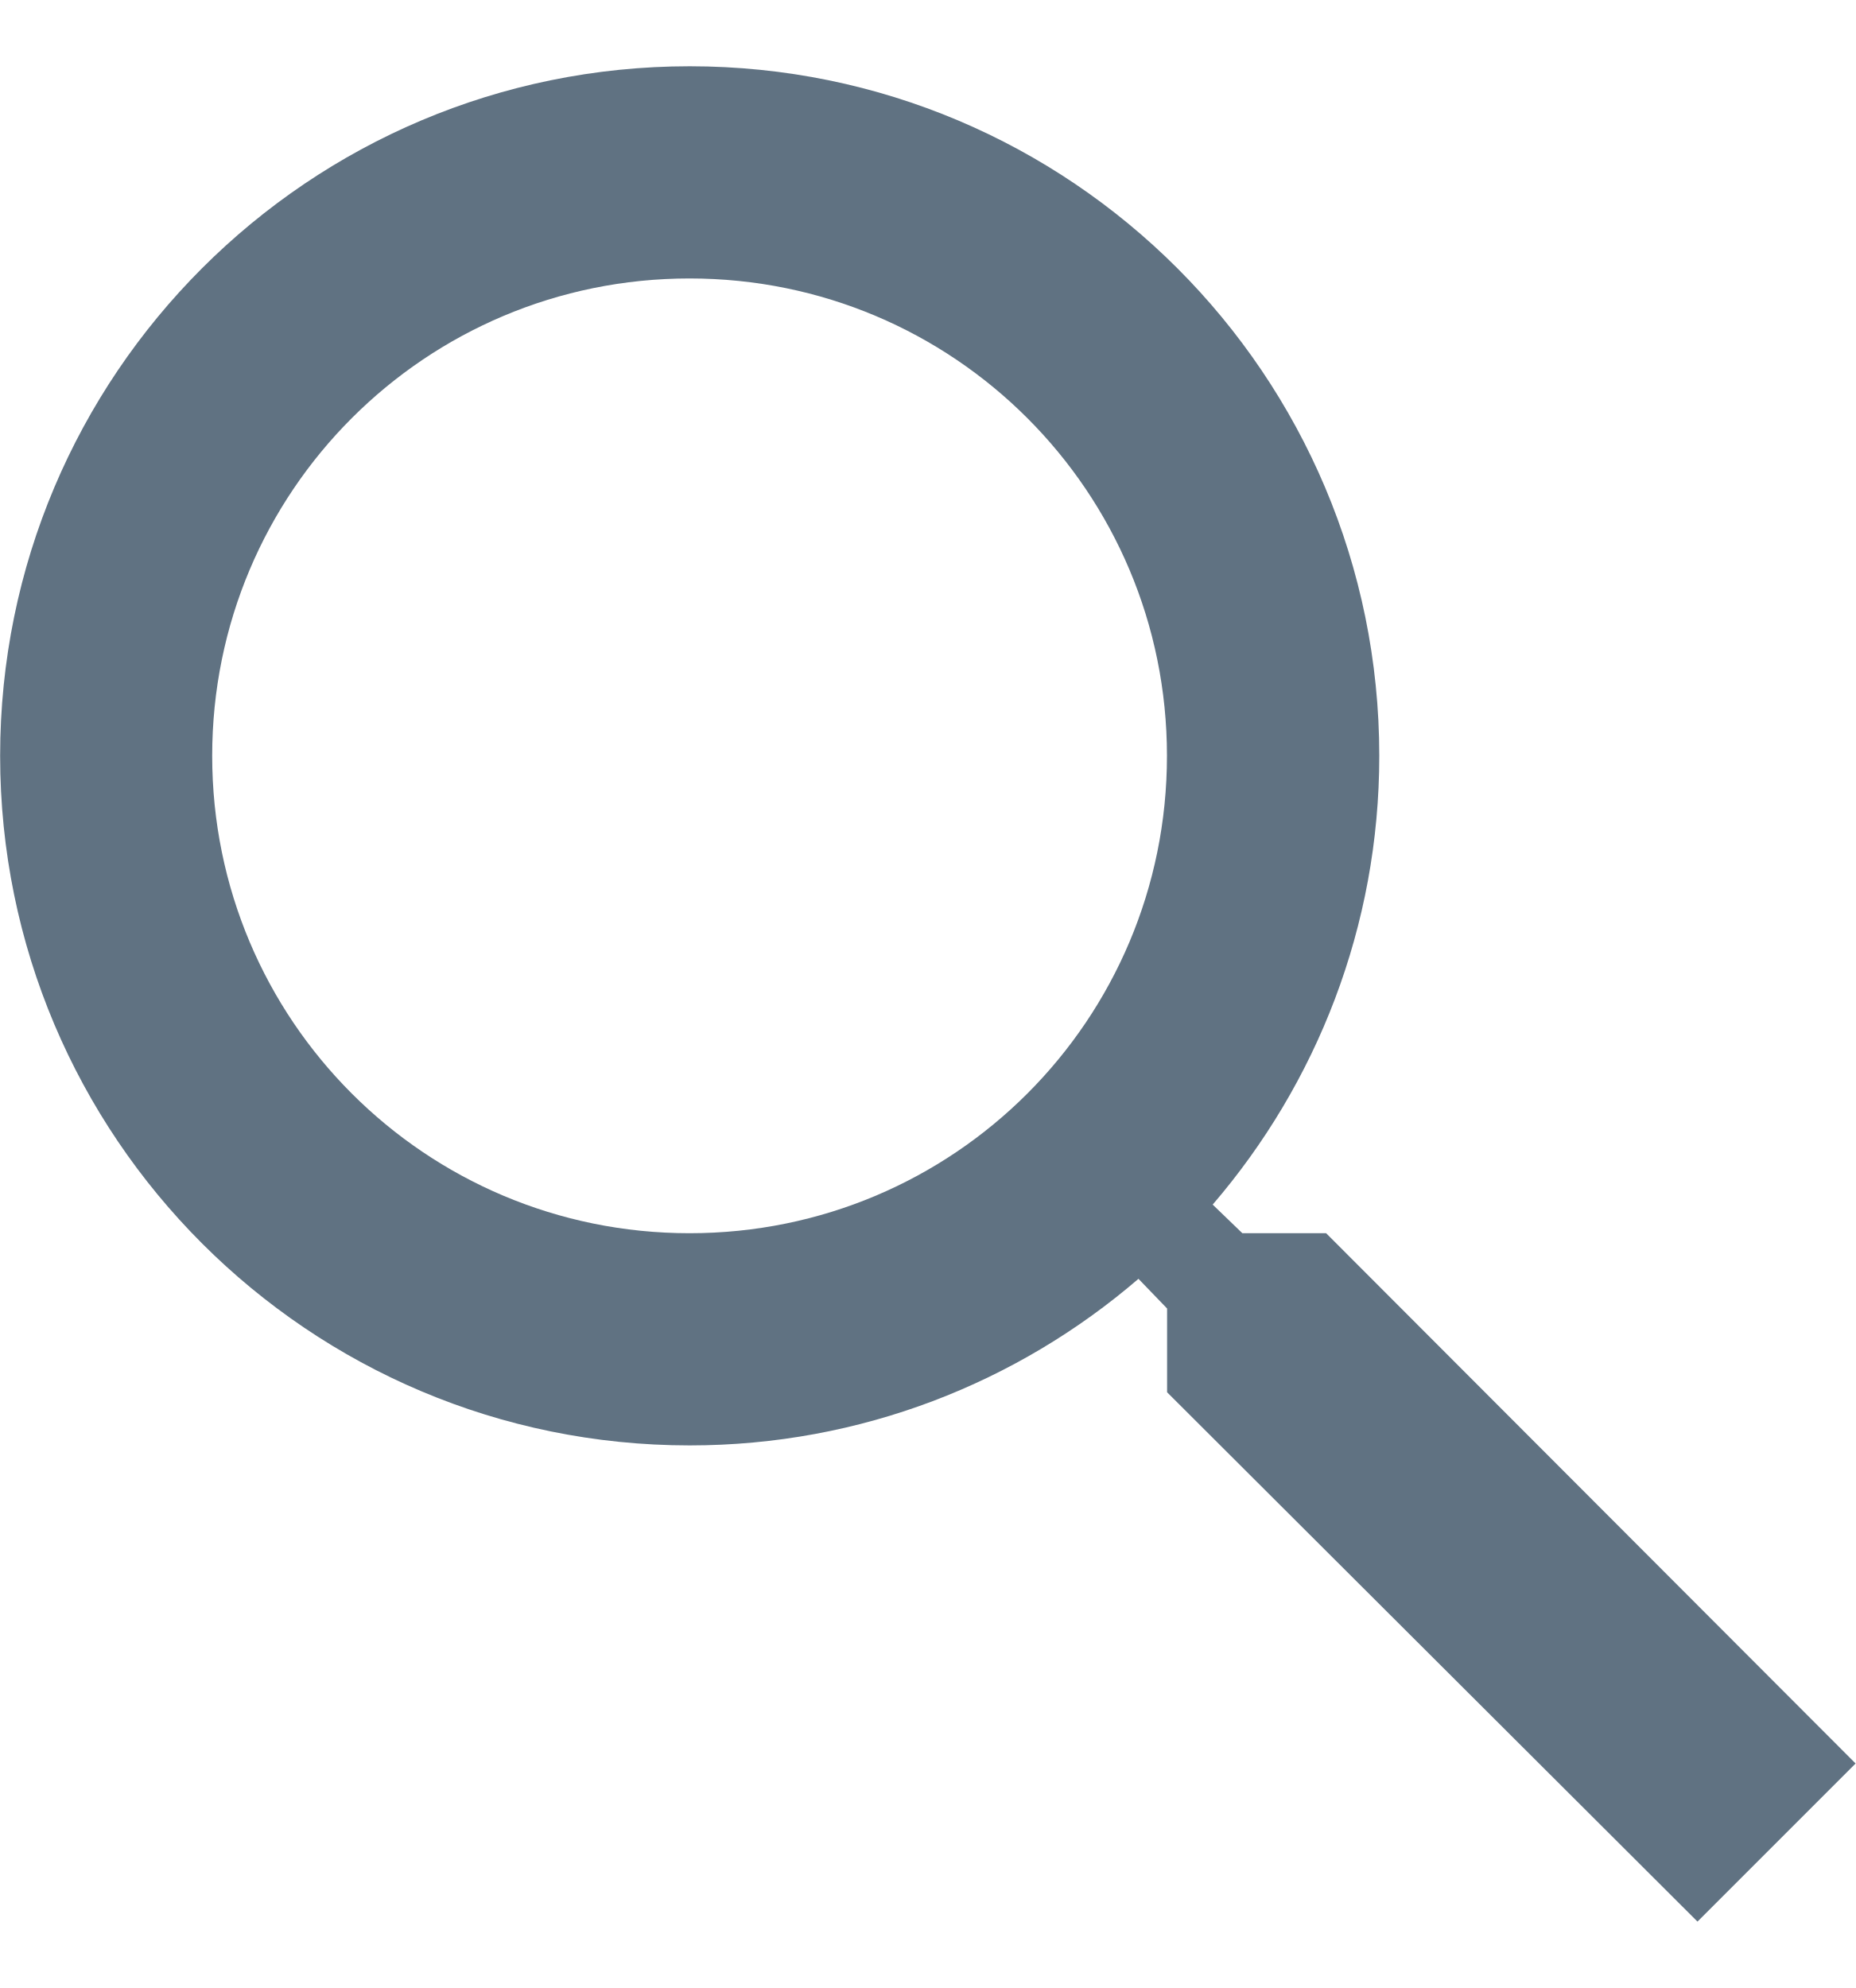
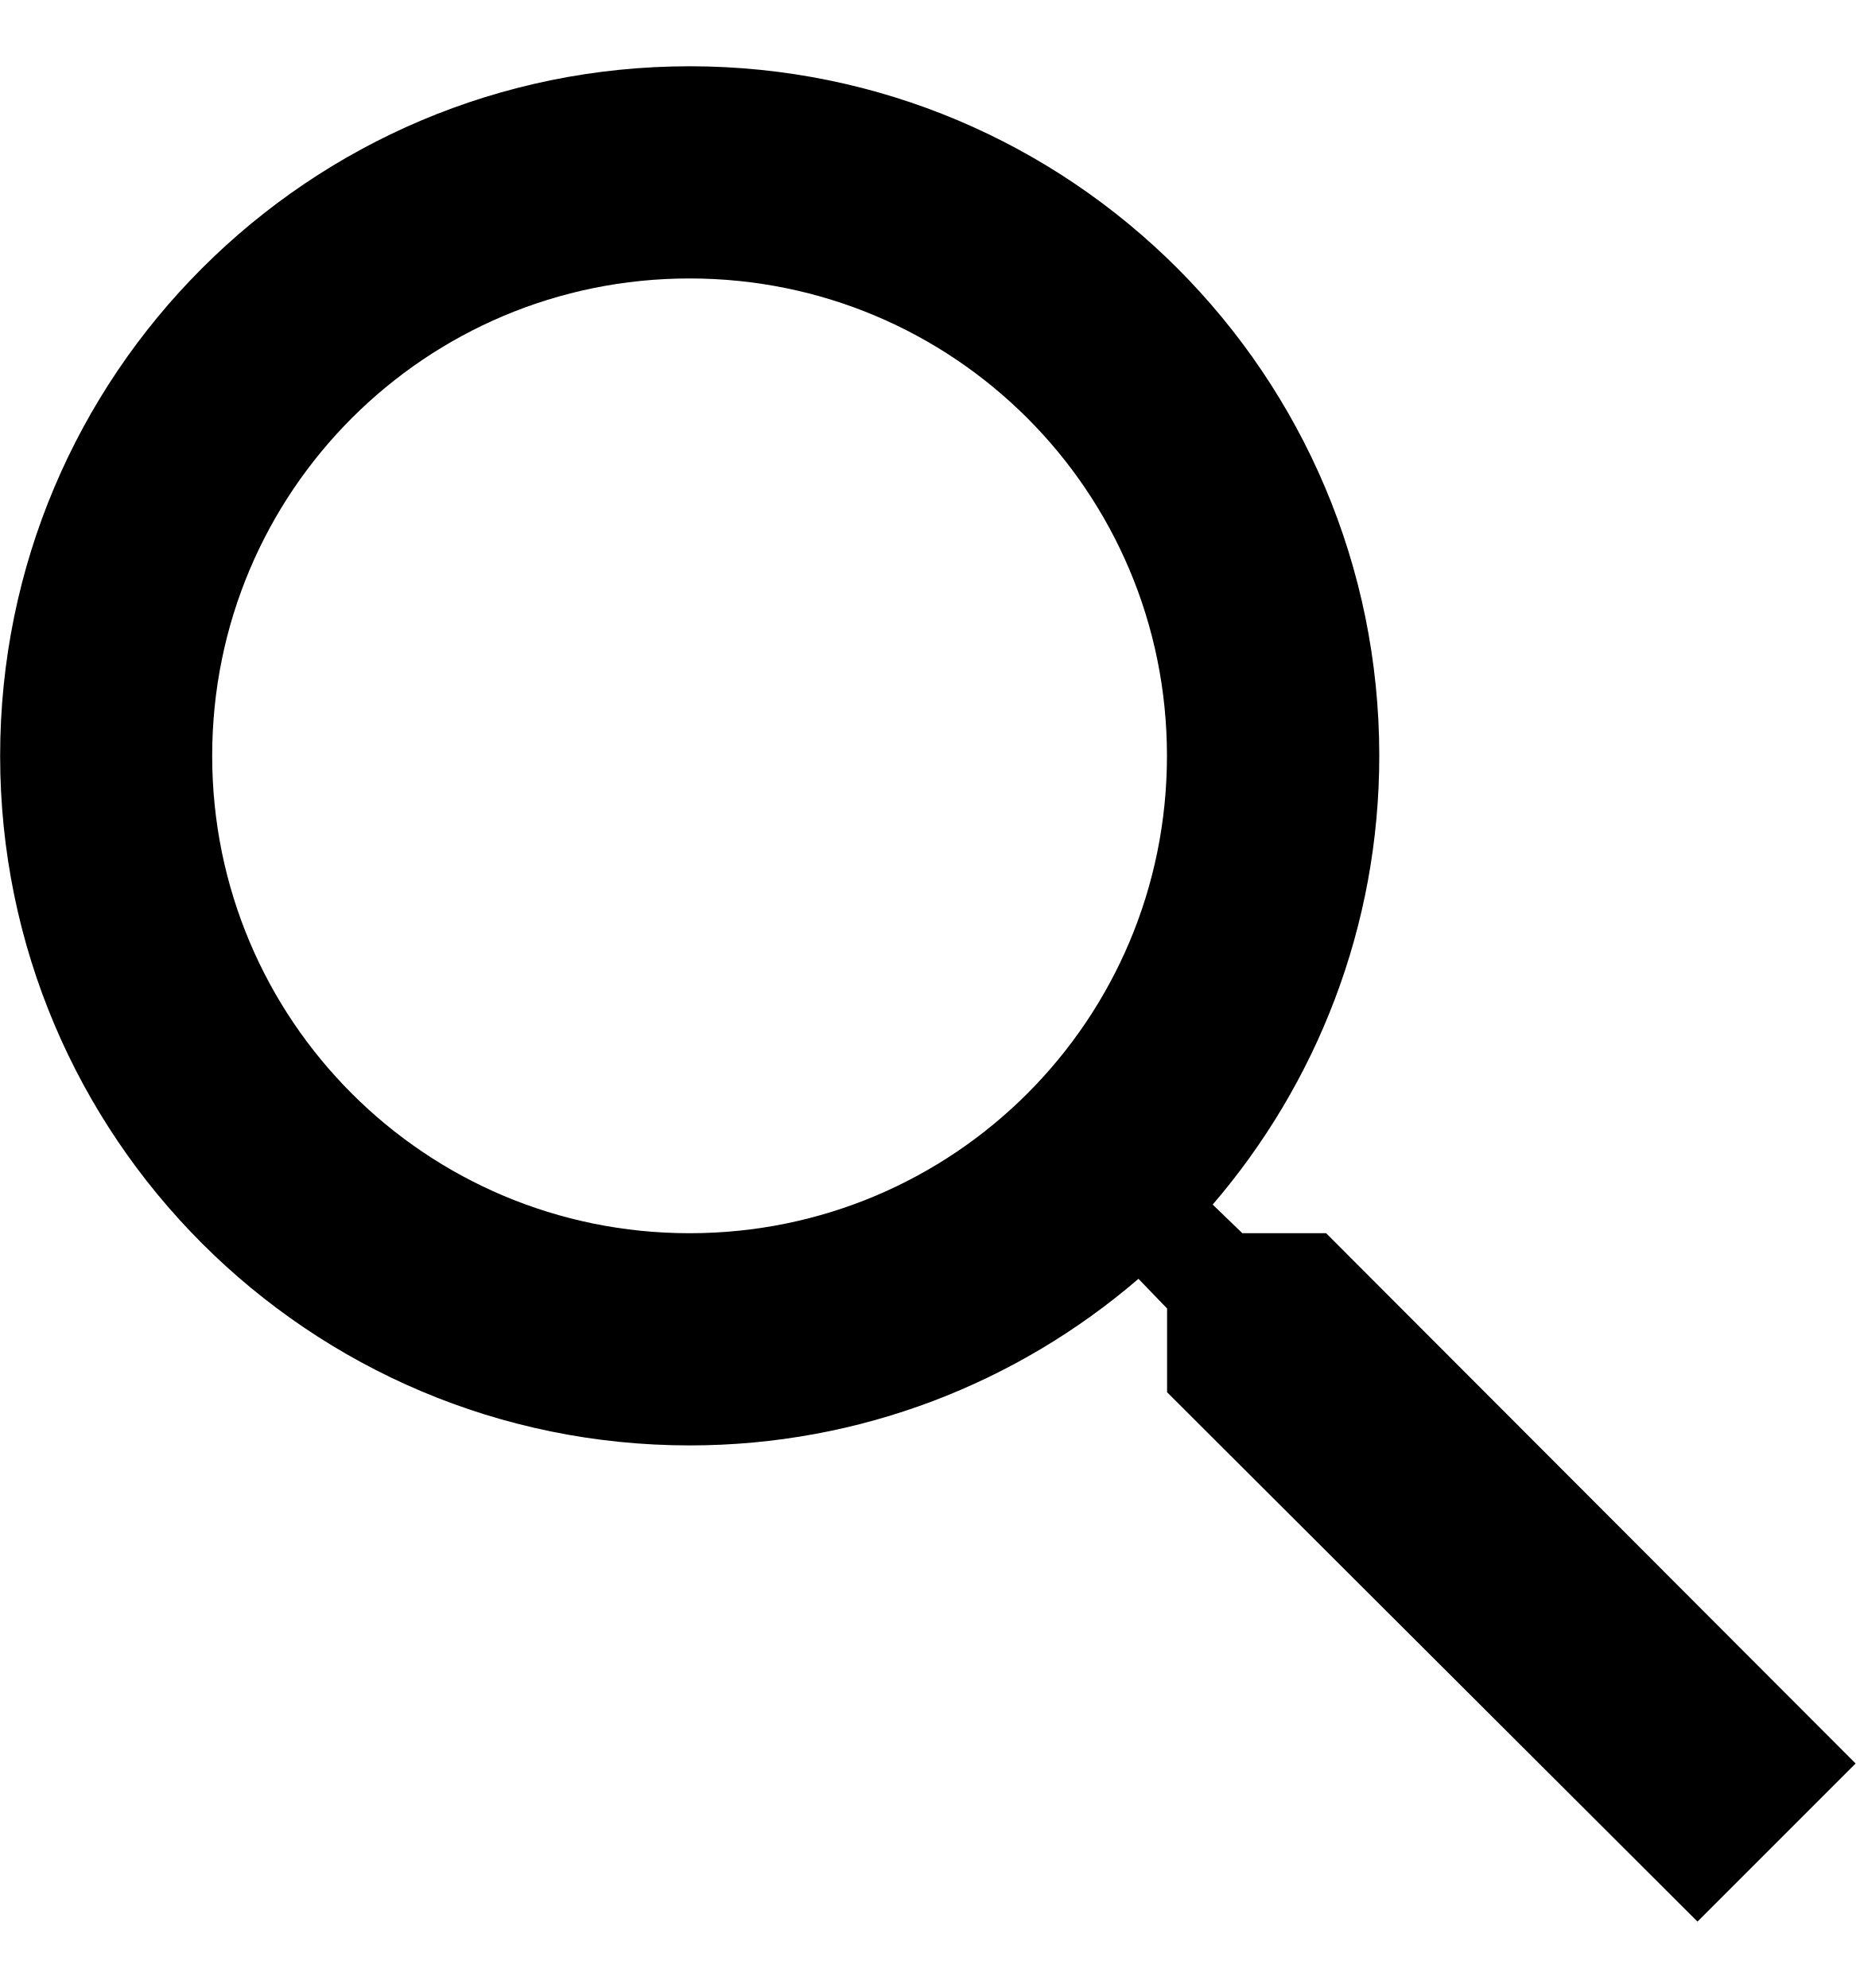
<svg xmlns="http://www.w3.org/2000/svg" height="15" viewBox="0 0 14 15" width="14">
-   <path d="m10.006 10.305h-.632l-.224-.216c.784-.913 1.257-2.097 1.257-3.386 0-2.874-2.329-5.203-5.203-5.203s-5.203 2.329-5.203 5.203 2.329 5.203 5.203 5.203c1.289 0 2.473-.472 3.386-1.257l.216.224v.632l4.002 3.994 1.193-1.193zm-4.803 0c-1.993 0-3.602-1.609-3.602-3.602 0-1.993 1.609-3.602 3.602-3.602 1.993 0 3.602 1.609 3.602 3.602 0 1.993-1.609 3.602-3.602 3.602z" fill="#607282" transform="translate(0 -1)" />
+   <path d="m10.006 10.305h-.632l-.224-.216c.784-.913 1.257-2.097 1.257-3.386 0-2.874-2.329-5.203-5.203-5.203s-5.203 2.329-5.203 5.203 2.329 5.203 5.203 5.203c1.289 0 2.473-.472 3.386-1.257l.216.224v.632l4.002 3.994 1.193-1.193zm-4.803 0c-1.993 0-3.602-1.609-3.602-3.602 0-1.993 1.609-3.602 3.602-3.602 1.993 0 3.602 1.609 3.602 3.602 0 1.993-1.609 3.602-3.602 3.602z" transform="translate(0 -1)" />
</svg>
